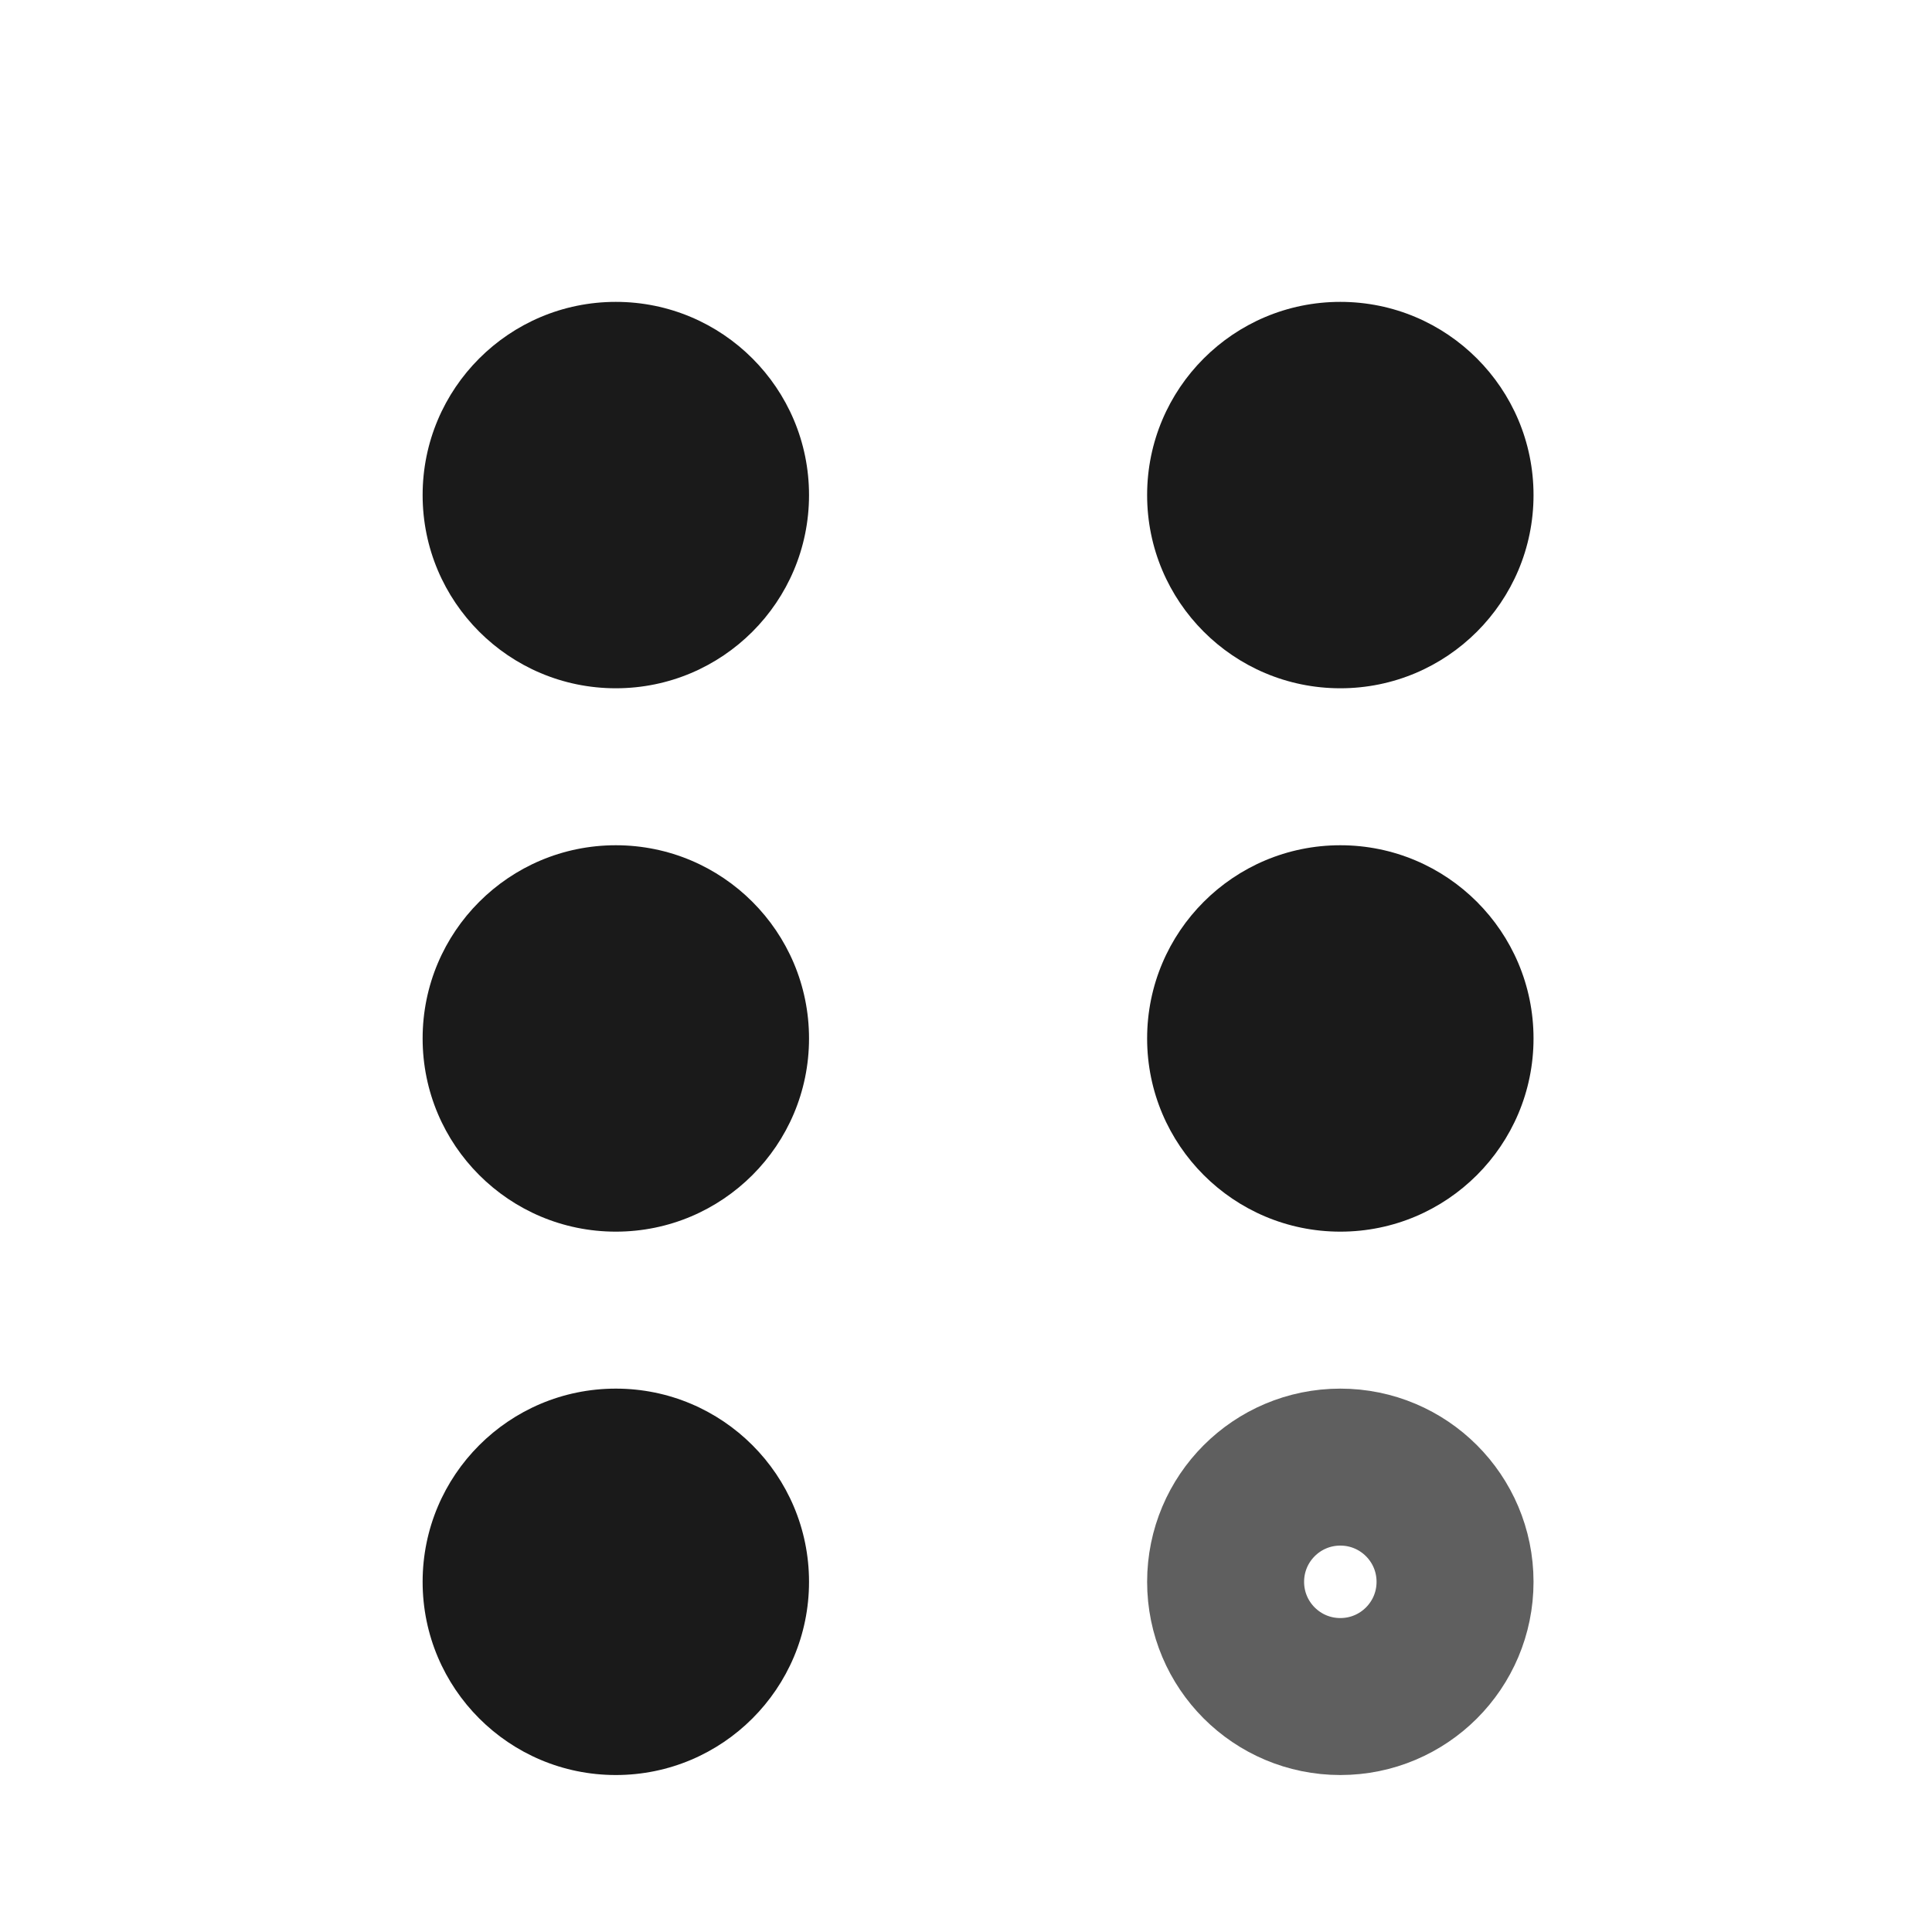
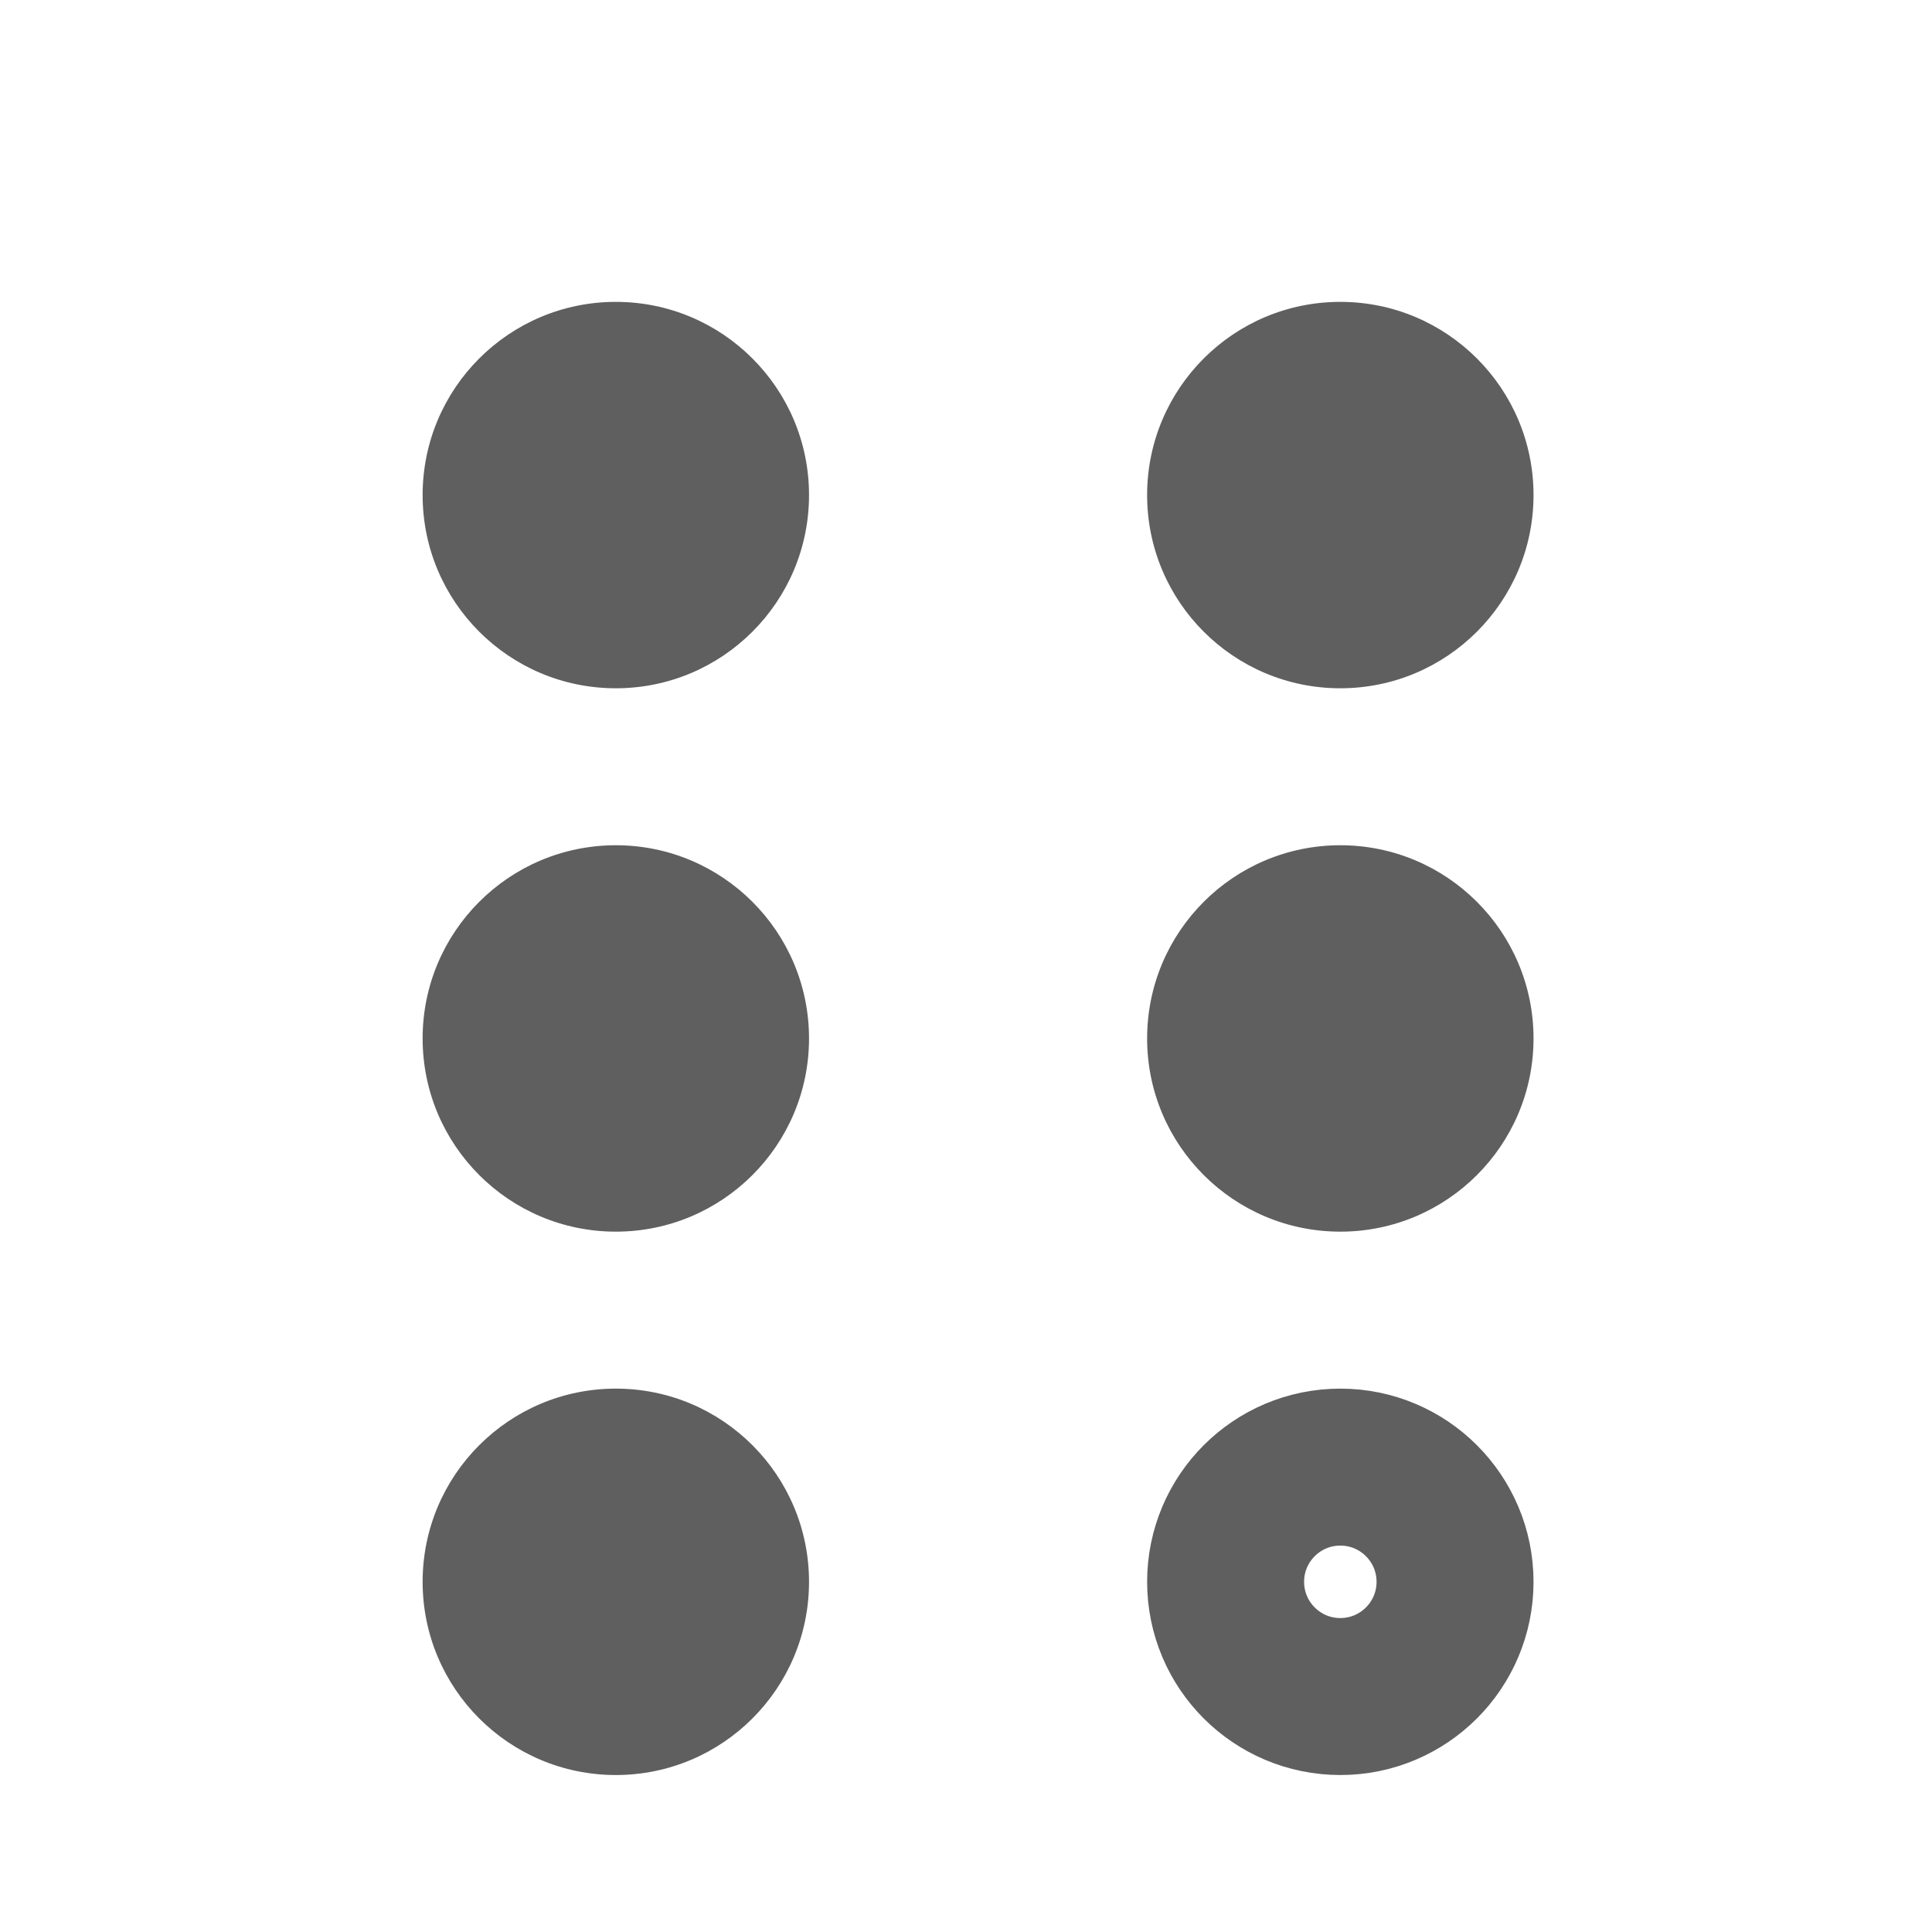
<svg xmlns="http://www.w3.org/2000/svg" preserveAspectRatio="none" overflow="visible" style="display: block;" width="16" height="16" viewBox="0 0 16 16" fill="none">
  <g id="ìì´ì½ braille">
-     <circle id="Ellipse" cx="5.1" cy="4.1" r="1.6" fill="#1A1A1A" />
-     <circle id="Ellipse_2" cx="5.1" cy="8.6" r="1.6" fill="#1A1A1A" />
-     <circle id="Ellipse_3" cx="5.1" cy="13.1" r="1.6" fill="#1A1A1A" />
-     <circle id="Ellipse_4" cx="11.1" cy="4.1" r="1.6" fill="#1A1A1A" />
-     <circle id="Ellipse_5" cx="11.1" cy="8.6" r="1.6" fill="#1A1A1A" />
-     <path id="Ellipse_6" d="M12.05 13.1C12.05 13.625 11.625 14.05 11.1 14.05C10.575 14.05 10.15 13.625 10.15 13.1C10.15 12.575 10.575 12.15 11.1 12.15C11.625 12.15 12.05 12.575 12.05 13.1Z" stroke-width="1.3" stroke="#5F5F5F" />
+     <circle id="Ellipse" cx="5.1" cy="4.1" r="1.6" fill="#5F5F5F" />
+     <circle id="Ellipse_2" cx="5.1" cy="8.6" r="1.6" fill="#5F5F5F" />
+     <circle id="Ellipse_3" cx="5.1" cy="13.1" r="1.6" fill="#5F5F5F" />
+     <circle id="Ellipse_4" cx="11.1" cy="4.1" r="1.6" fill="#5F5F5F" />
+     <circle id="Ellipse_5" cx="11.1" cy="8.6" r="1.6" fill="#5F5F5F" />
+     <circle id="Ellipse_6" cx="11.1" cy="13.1" r="0.95" stroke-width="1.3" stroke="#5F5F5F" />
  </g>
</svg>
